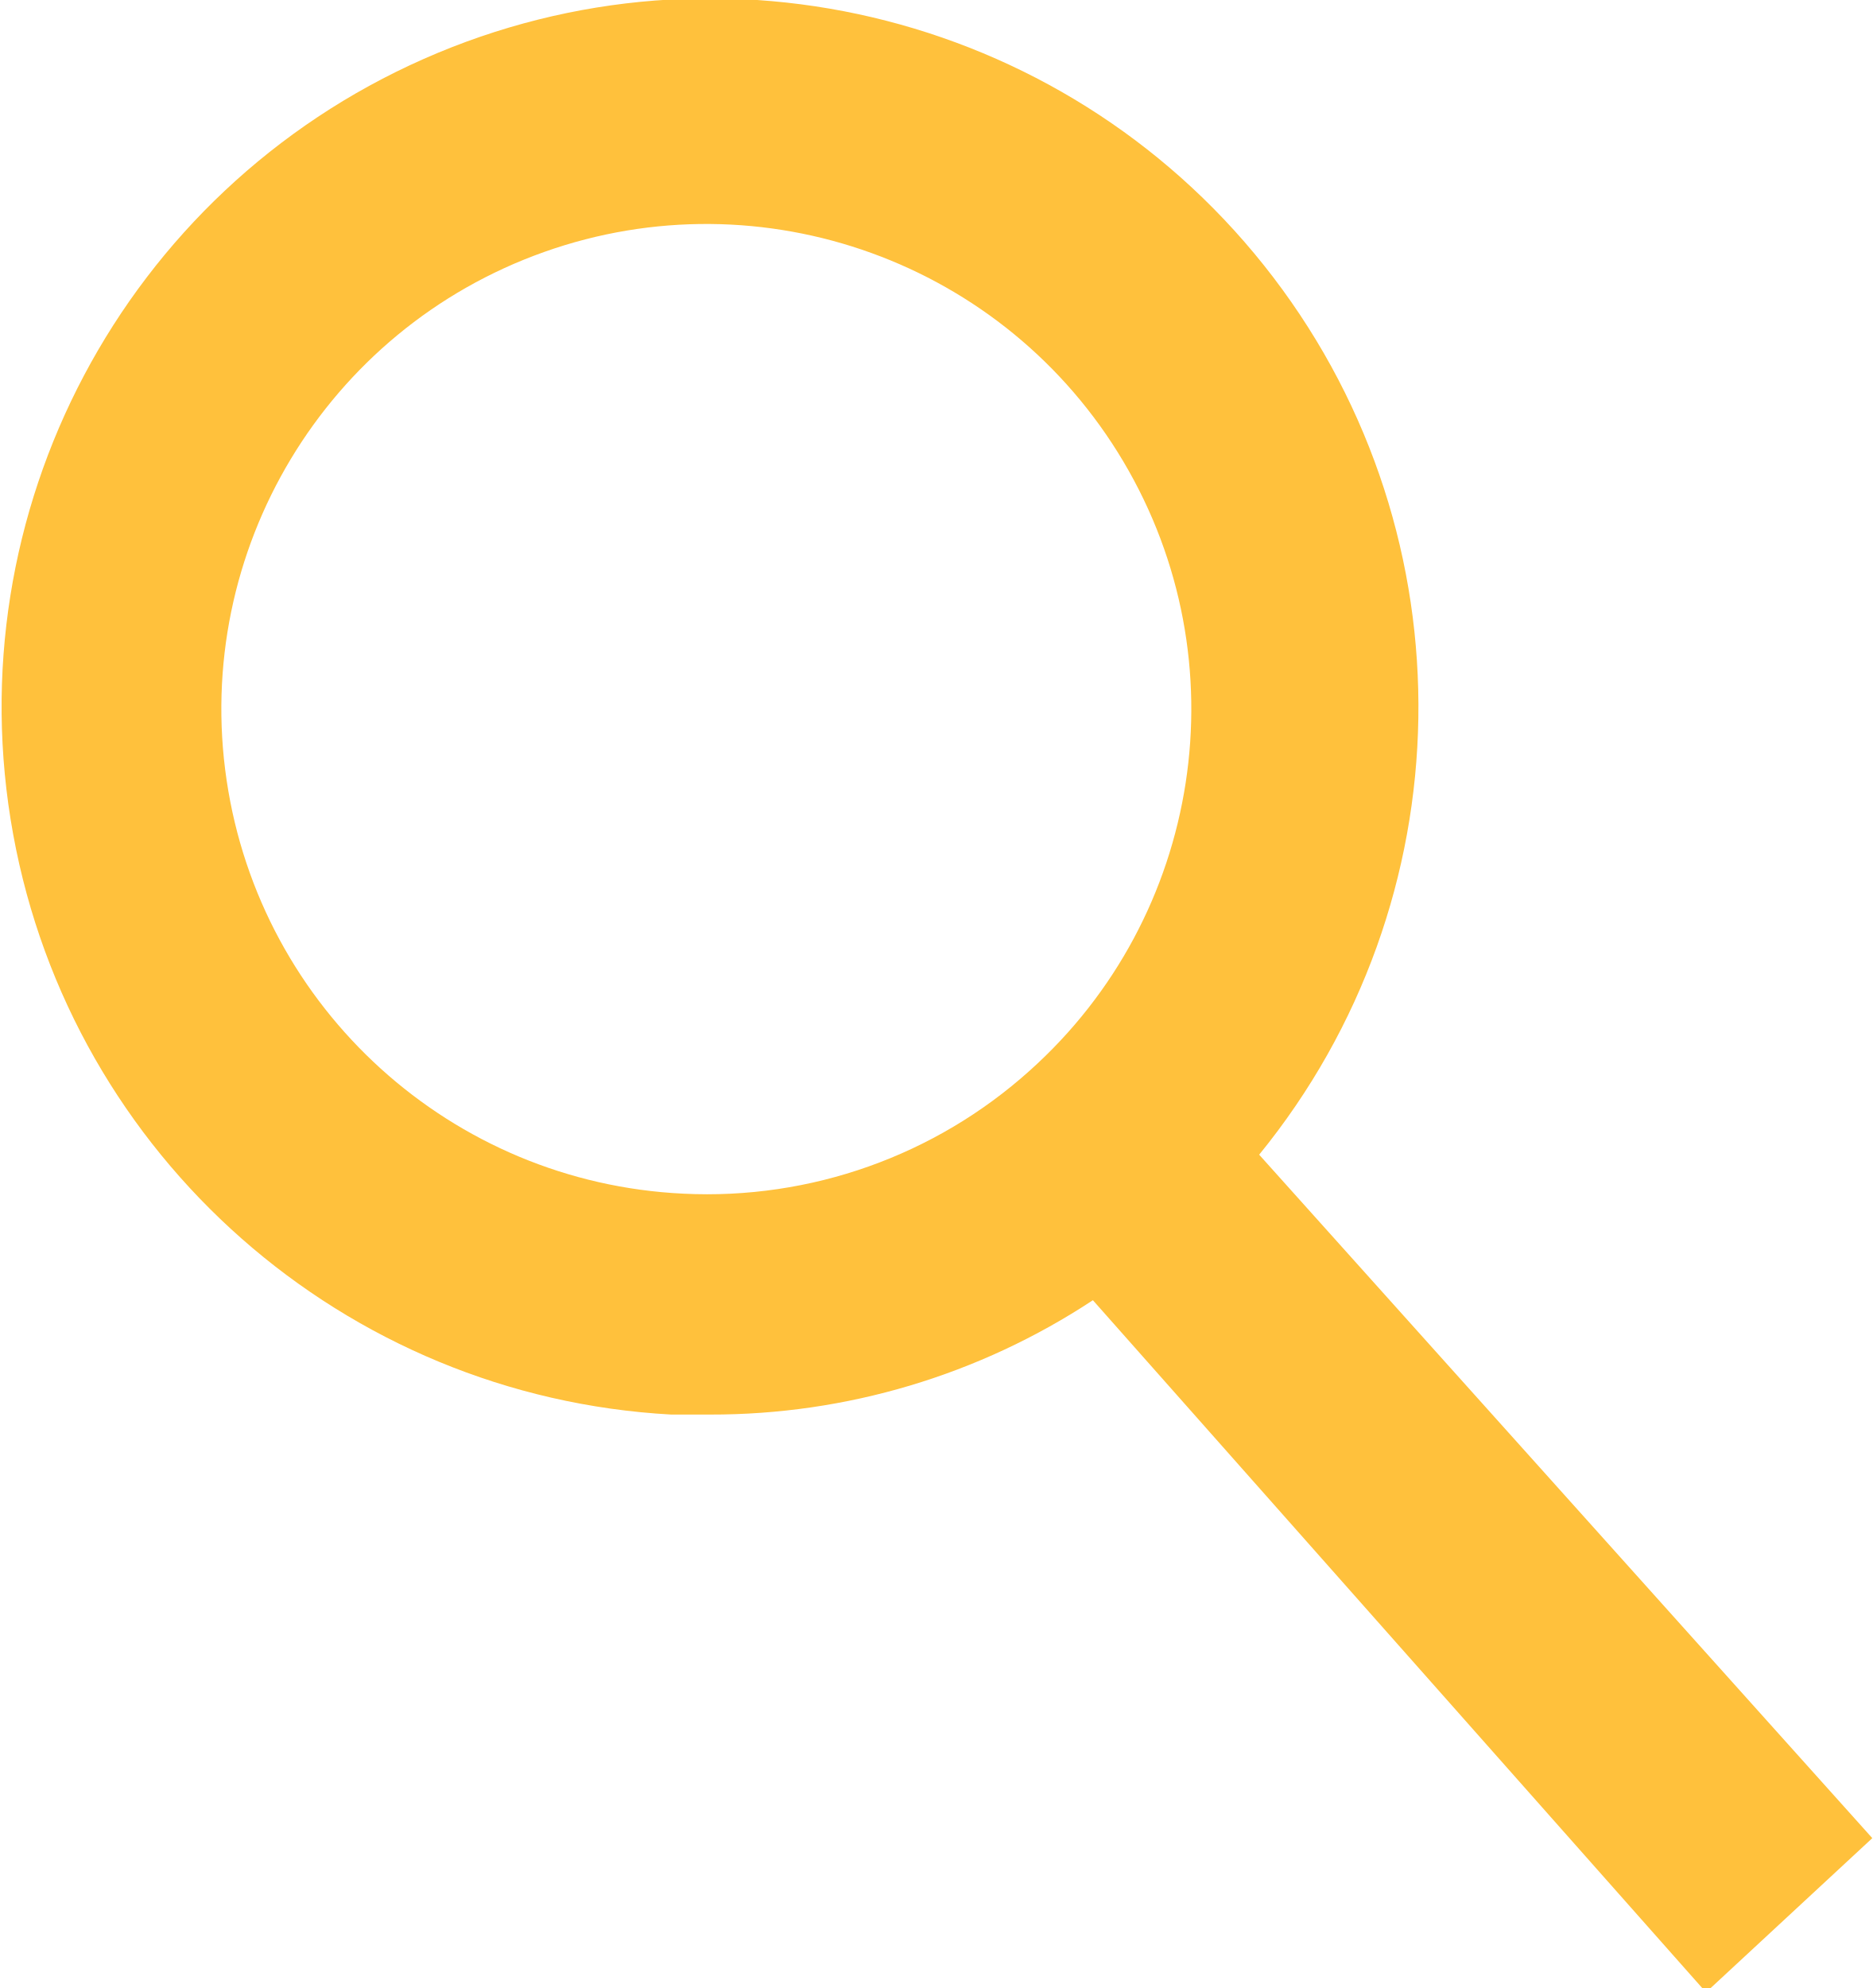
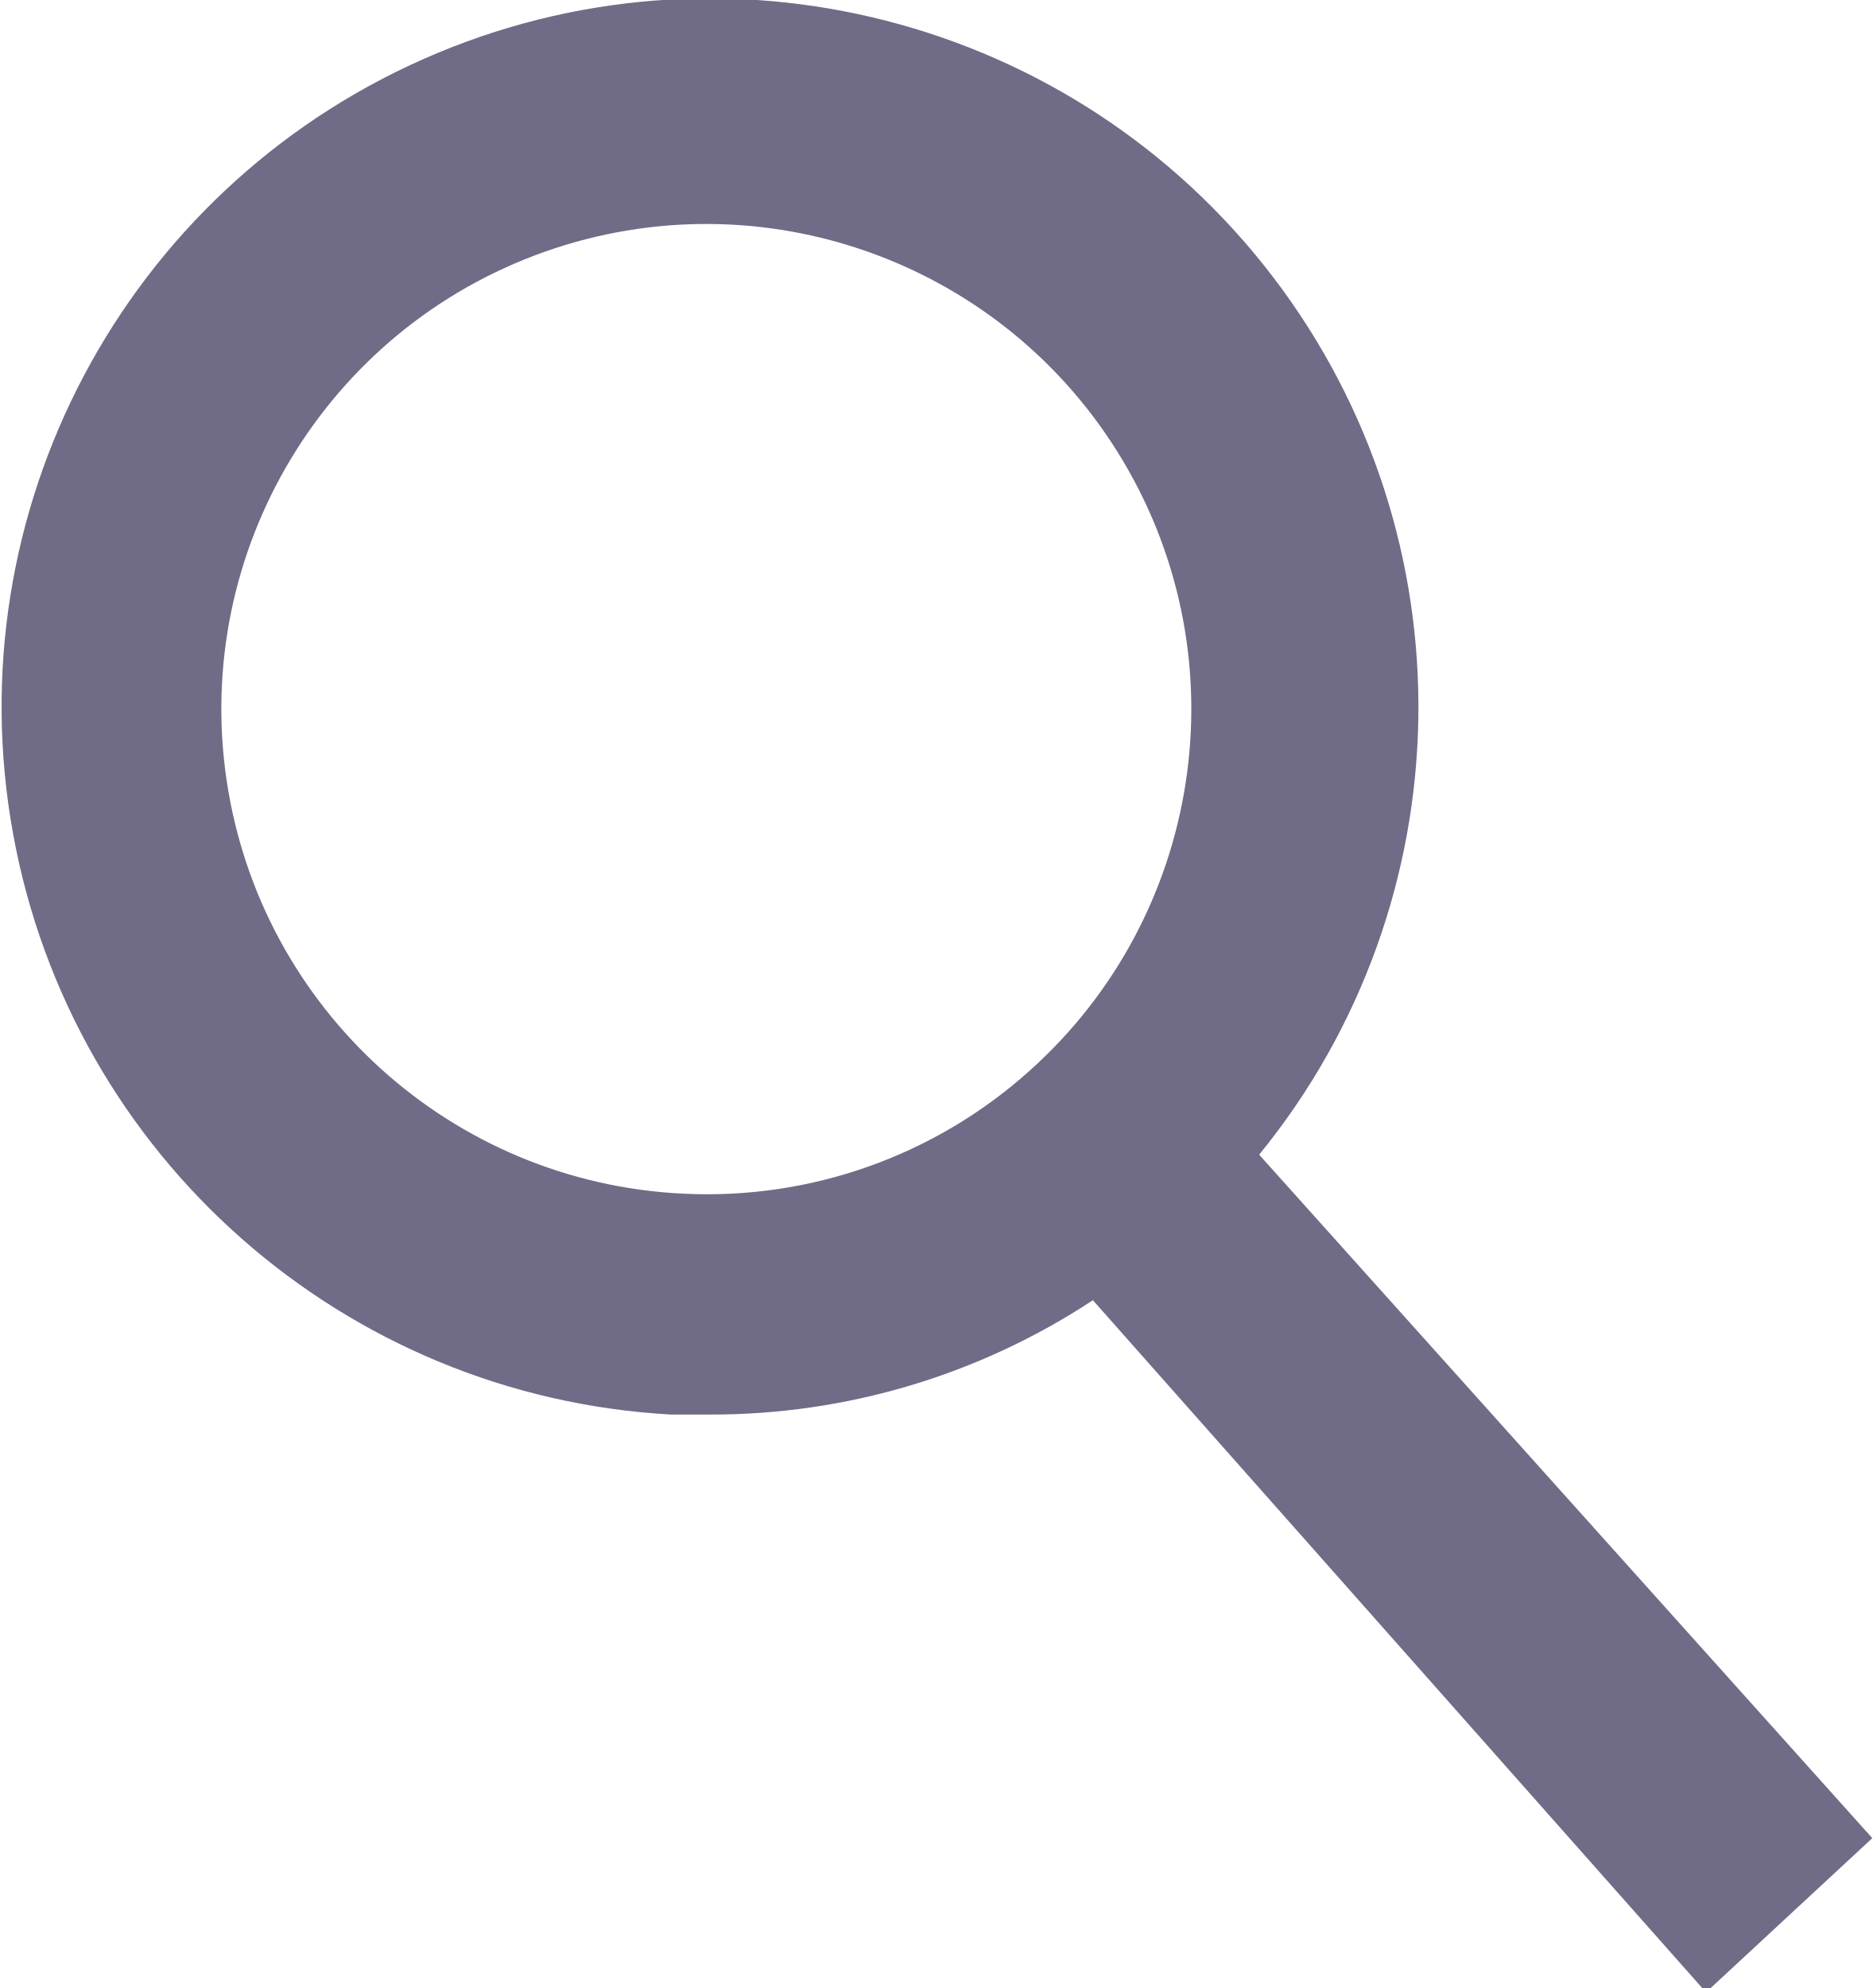
<svg xmlns="http://www.w3.org/2000/svg" id="cnt" viewBox="0 0 21.62 22.95">
  <defs>
-     <style>.cls-1{fill:#ffc13c;}</style>
+     <style>.cls-1{fill:#706C87;}</style>
  </defs>
  <path class="cls-1" d="M21.62,21.22l-7.08-7.89a8.18,8.18,0,1,0-6.79,3l.45,0a8,8,0,0,0,4.42-1.32L19.7,23ZM7.89,13.78a5.6,5.6,0,1,1,4-1.42A5.57,5.57,0,0,1,7.89,13.78Z" />
</svg>
